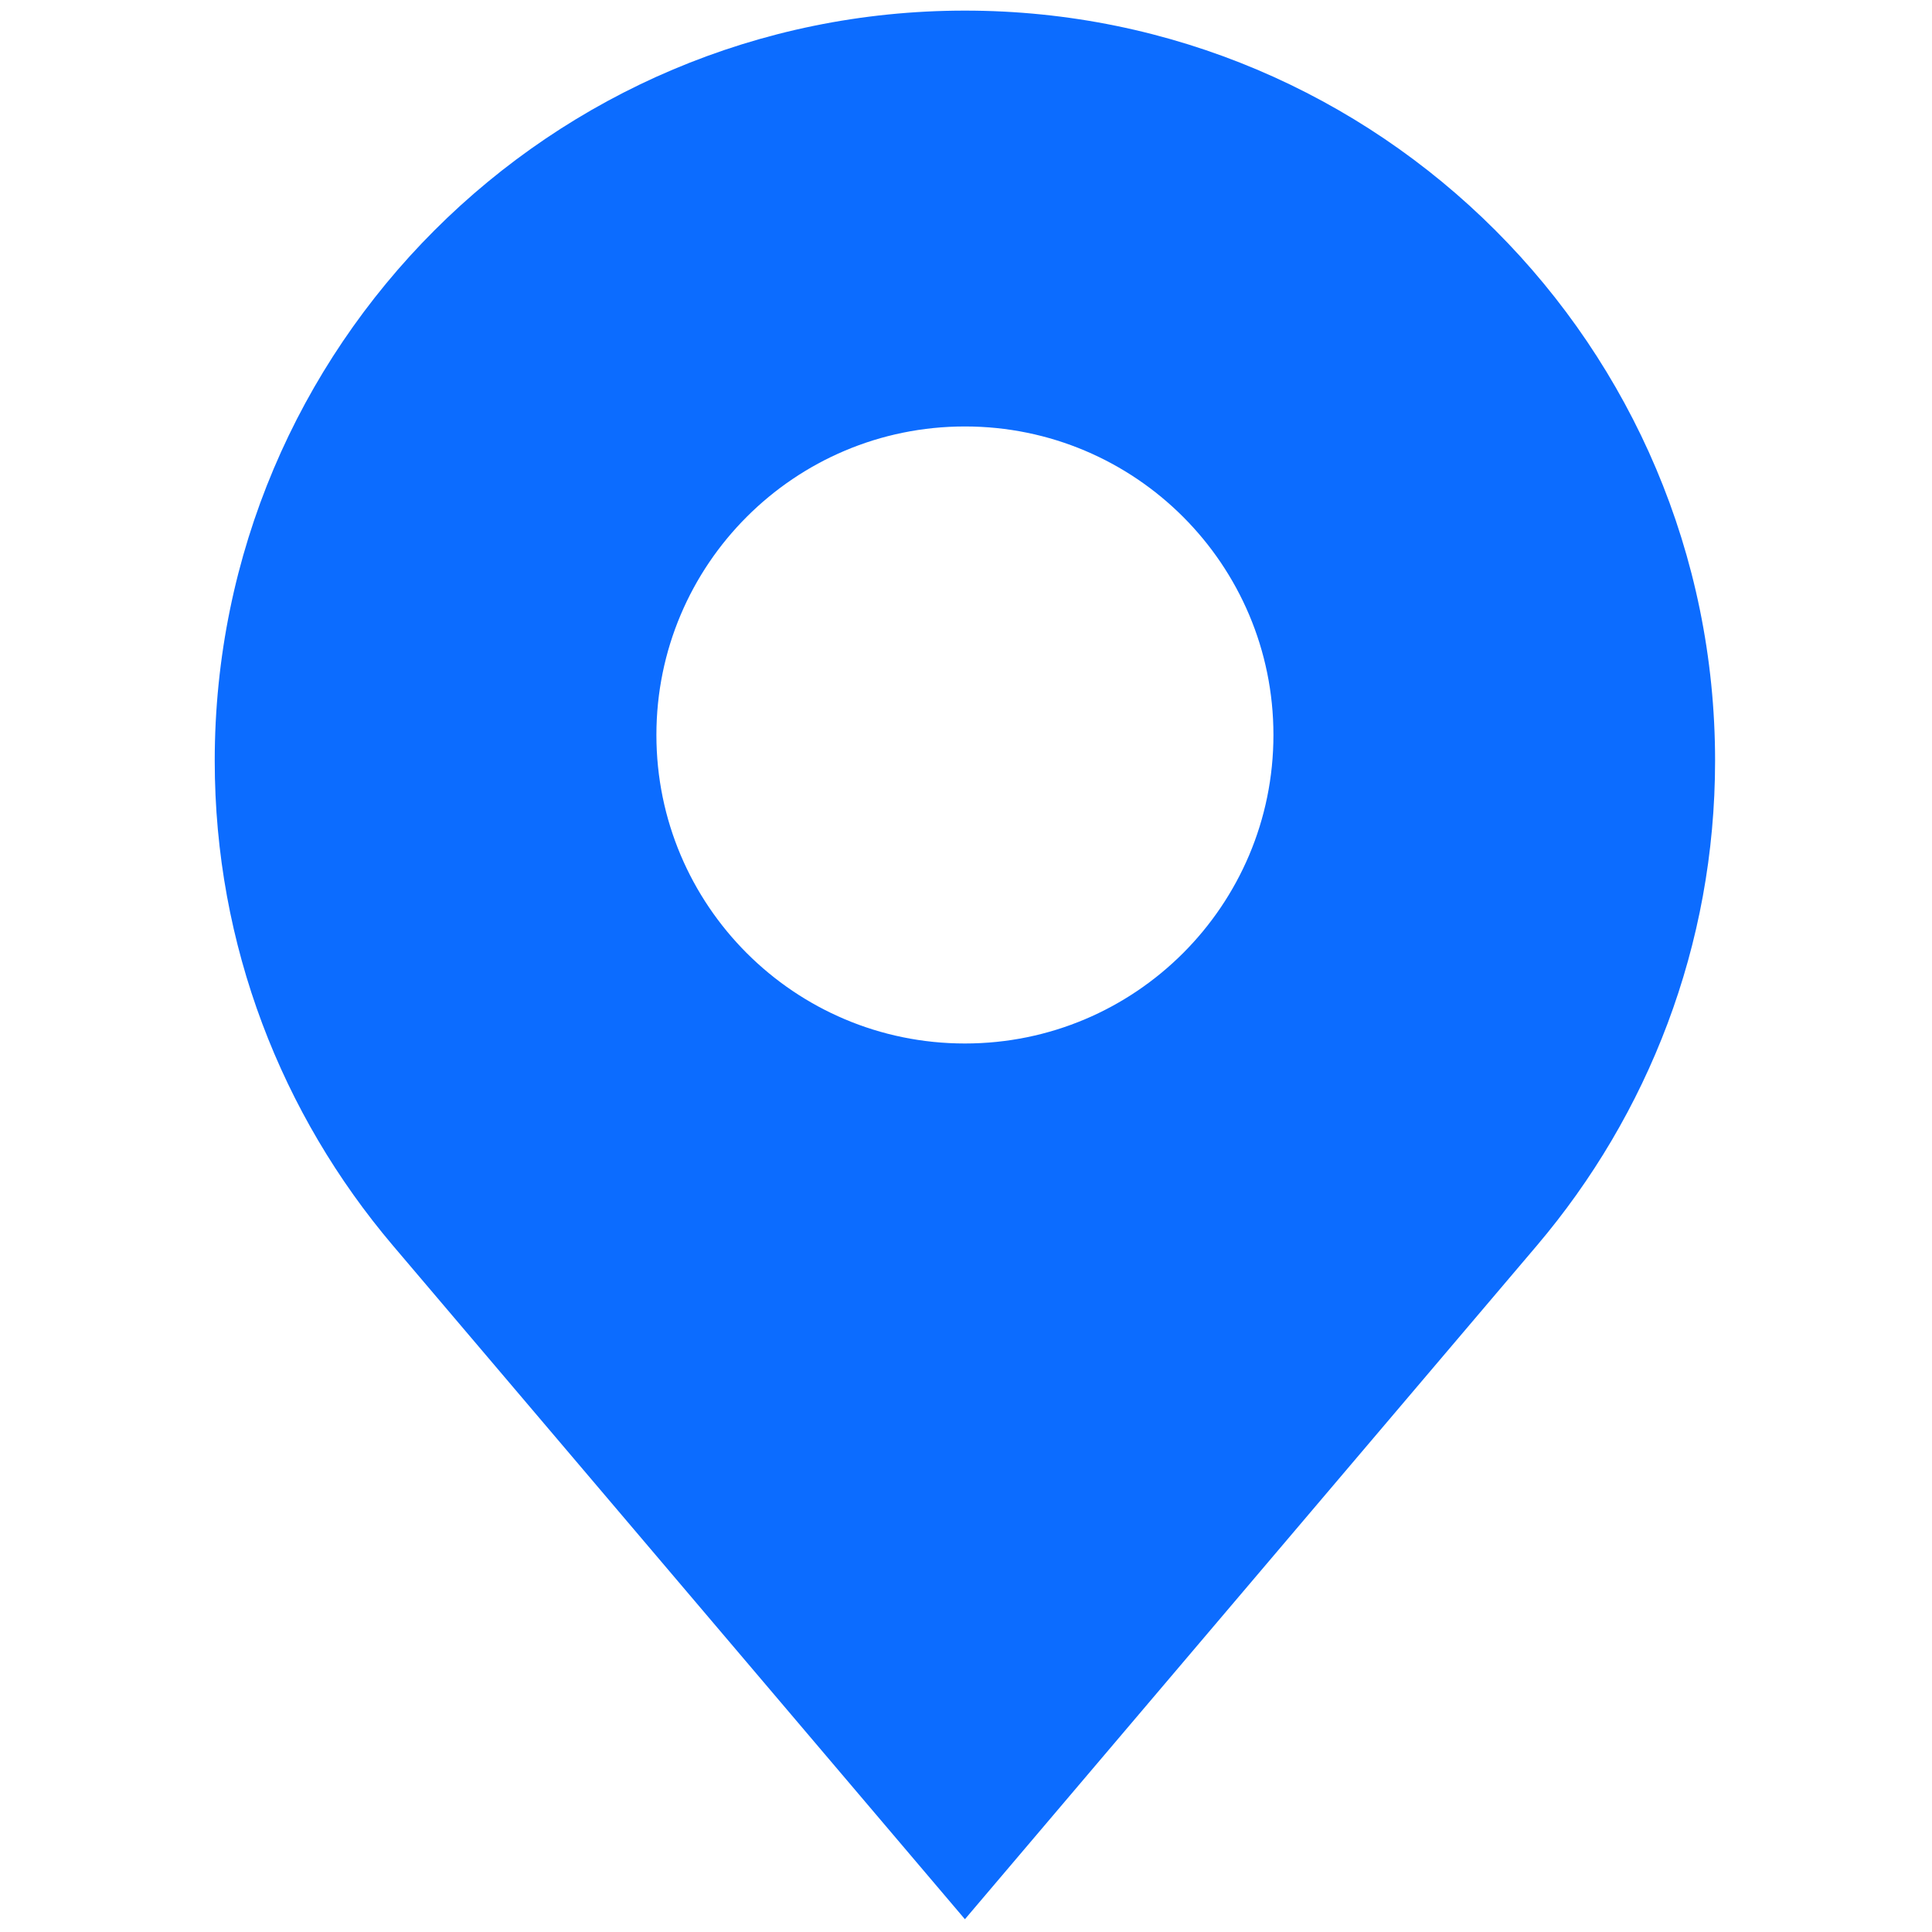
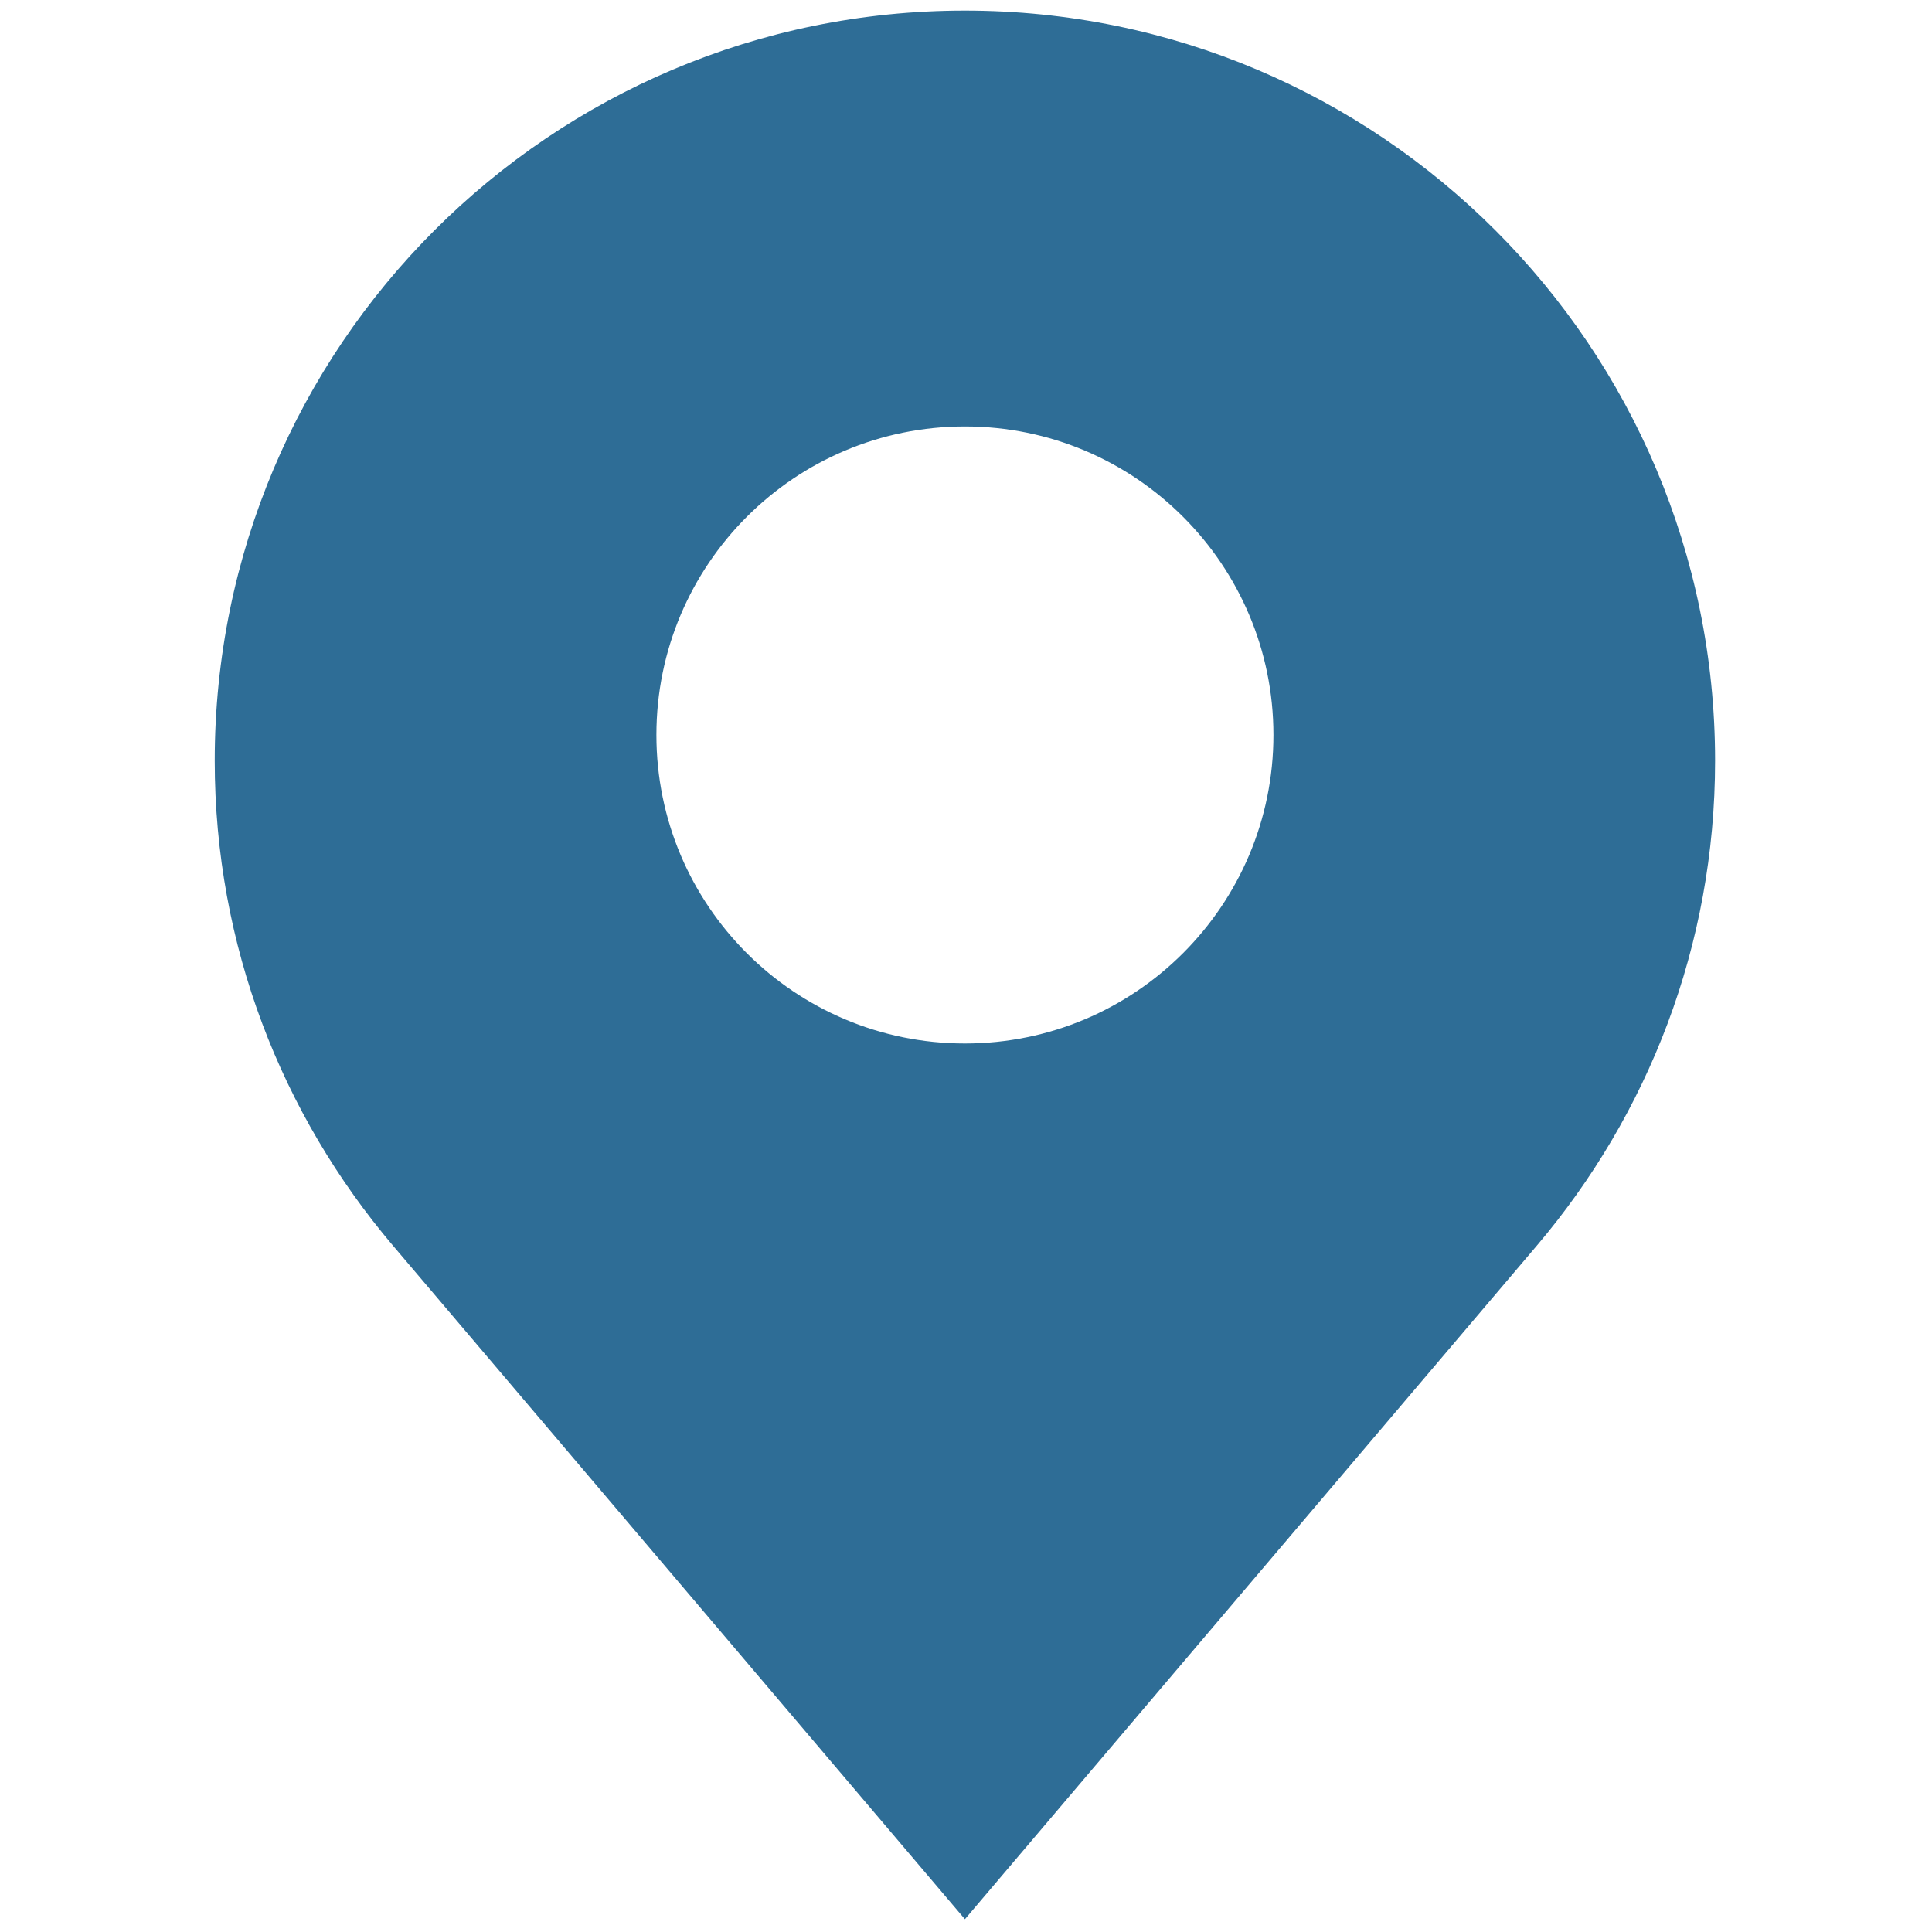
<svg xmlns="http://www.w3.org/2000/svg" version="1.1" viewBox="0 0 256 256" xml:space="preserve">
  <defs>
</defs>
  <g style="stroke: none; stroke-width: 0; stroke-dasharray: none; stroke-linecap: butt; stroke-linejoin: miter; stroke-miterlimit: 10;  fill-rule: nonzero; opacity: 1;" transform="translate(1.406593 1.406593) scale(2.81 2.81)">
-     <path d="M 45 0 C 25.463 0 9.625 15.838 9.625 35.375 c 0 8.722 3.171 16.693 8.404 22.861 L 45 90 l 26.97 -31.765 c 5.233 -6.167 8.404 -14.139 8.404 -22.861 C 80.375 15.838 64.537 0 45 0 z M 45 48.705 c -8.035 0 -14.548 -6.513 -14.548 -14.548 c 0 -8.035 6.513 -14.548 14.548 -14.548 s 14.548 6.513 14.548 14.548 C 59.548 42.192 53.035 48.705 45 48.705 z" style="stroke: none; stroke-width: 1; stroke-dasharray: none; stroke-linecap: butt; stroke-linejoin: miter; fill:#0c6cff;stroke-miterlimit: 10; opacity: 1;" transform=" matrix(1 0 0 1 0 0) " stroke-linecap="round" />
+     <path d="M 45 0 C 25.463 0 9.625 15.838 9.625 35.375 c 0 8.722 3.171 16.693 8.404 22.861 L 45 90 l 26.97 -31.765 c 5.233 -6.167 8.404 -14.139 8.404 -22.861 C 80.375 15.838 64.537 0 45 0 z M 45 48.705 c -8.035 0 -14.548 -6.513 -14.548 -14.548 c 0 -8.035 6.513 -14.548 14.548 -14.548 s 14.548 6.513 14.548 14.548 C 59.548 42.192 53.035 48.705 45 48.705 z" style="stroke: none; stroke-width: 1; stroke-dasharray: none; stroke-linecap: butt; stroke-linejoin: miter; fill:#2e6d96;stroke-miterlimit: 10; opacity: 1;" transform=" matrix(1 0 0 1 0 0) " stroke-linecap="round" />
  </g>
</svg>
